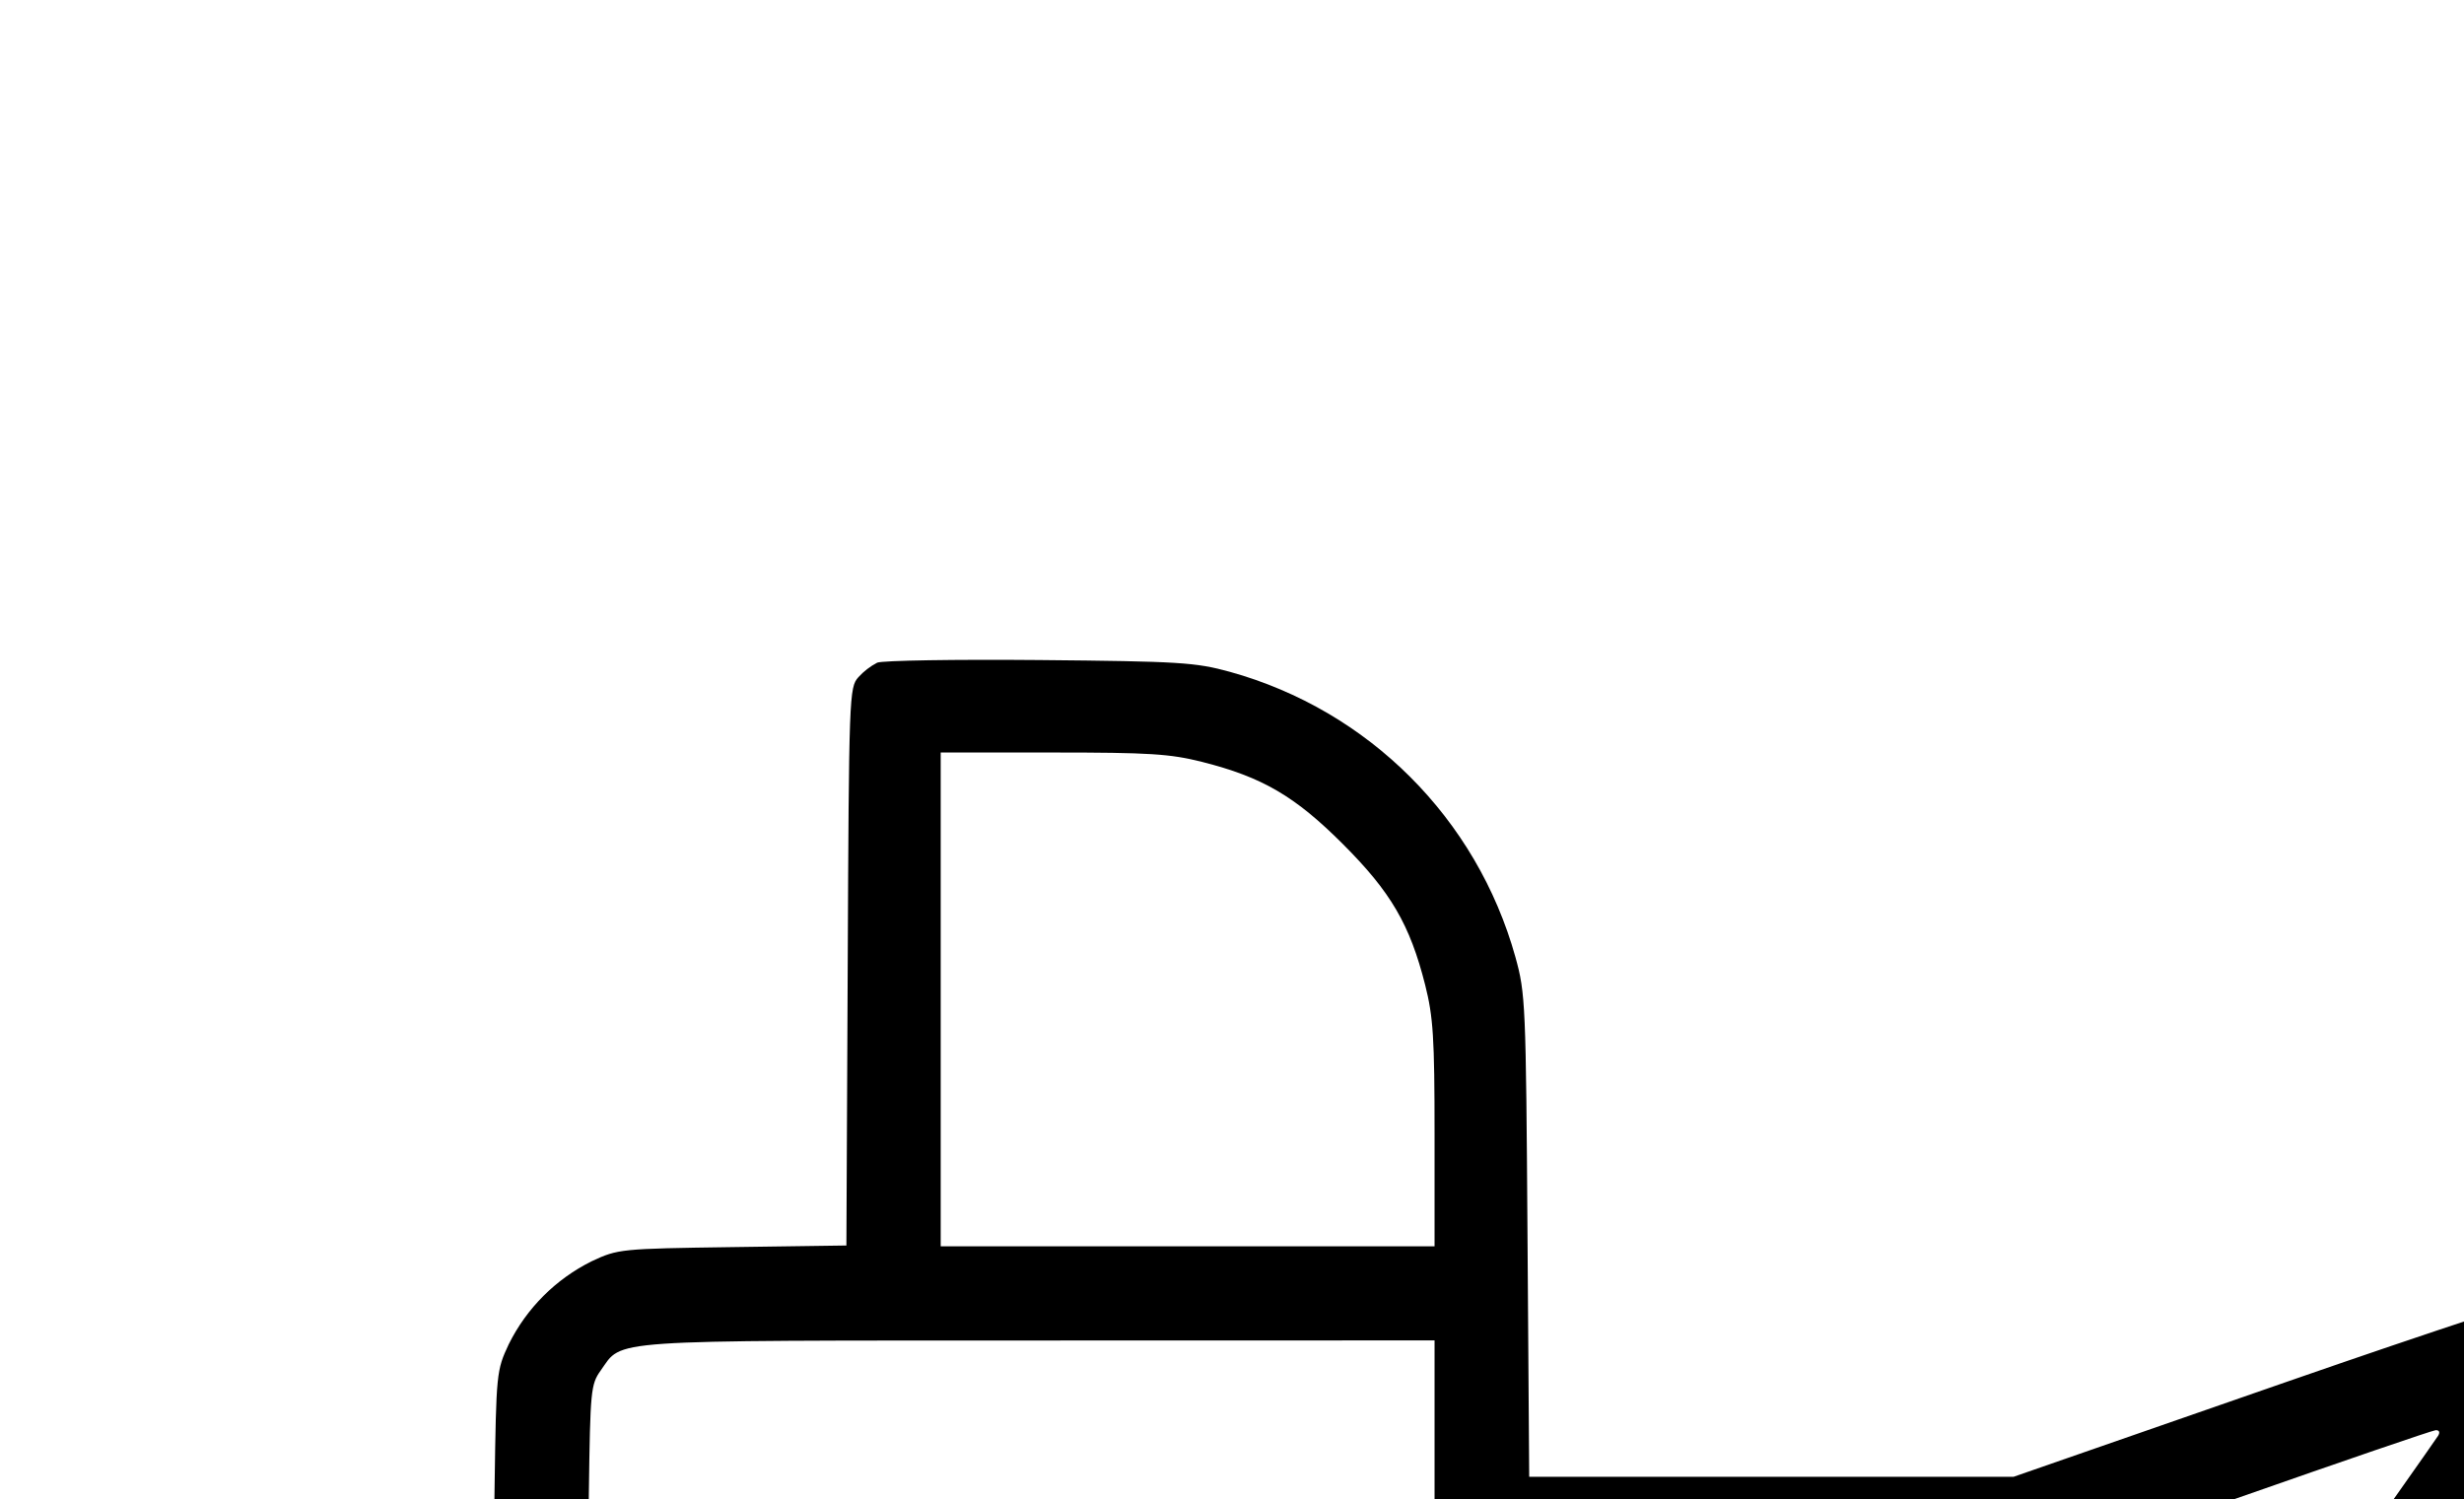
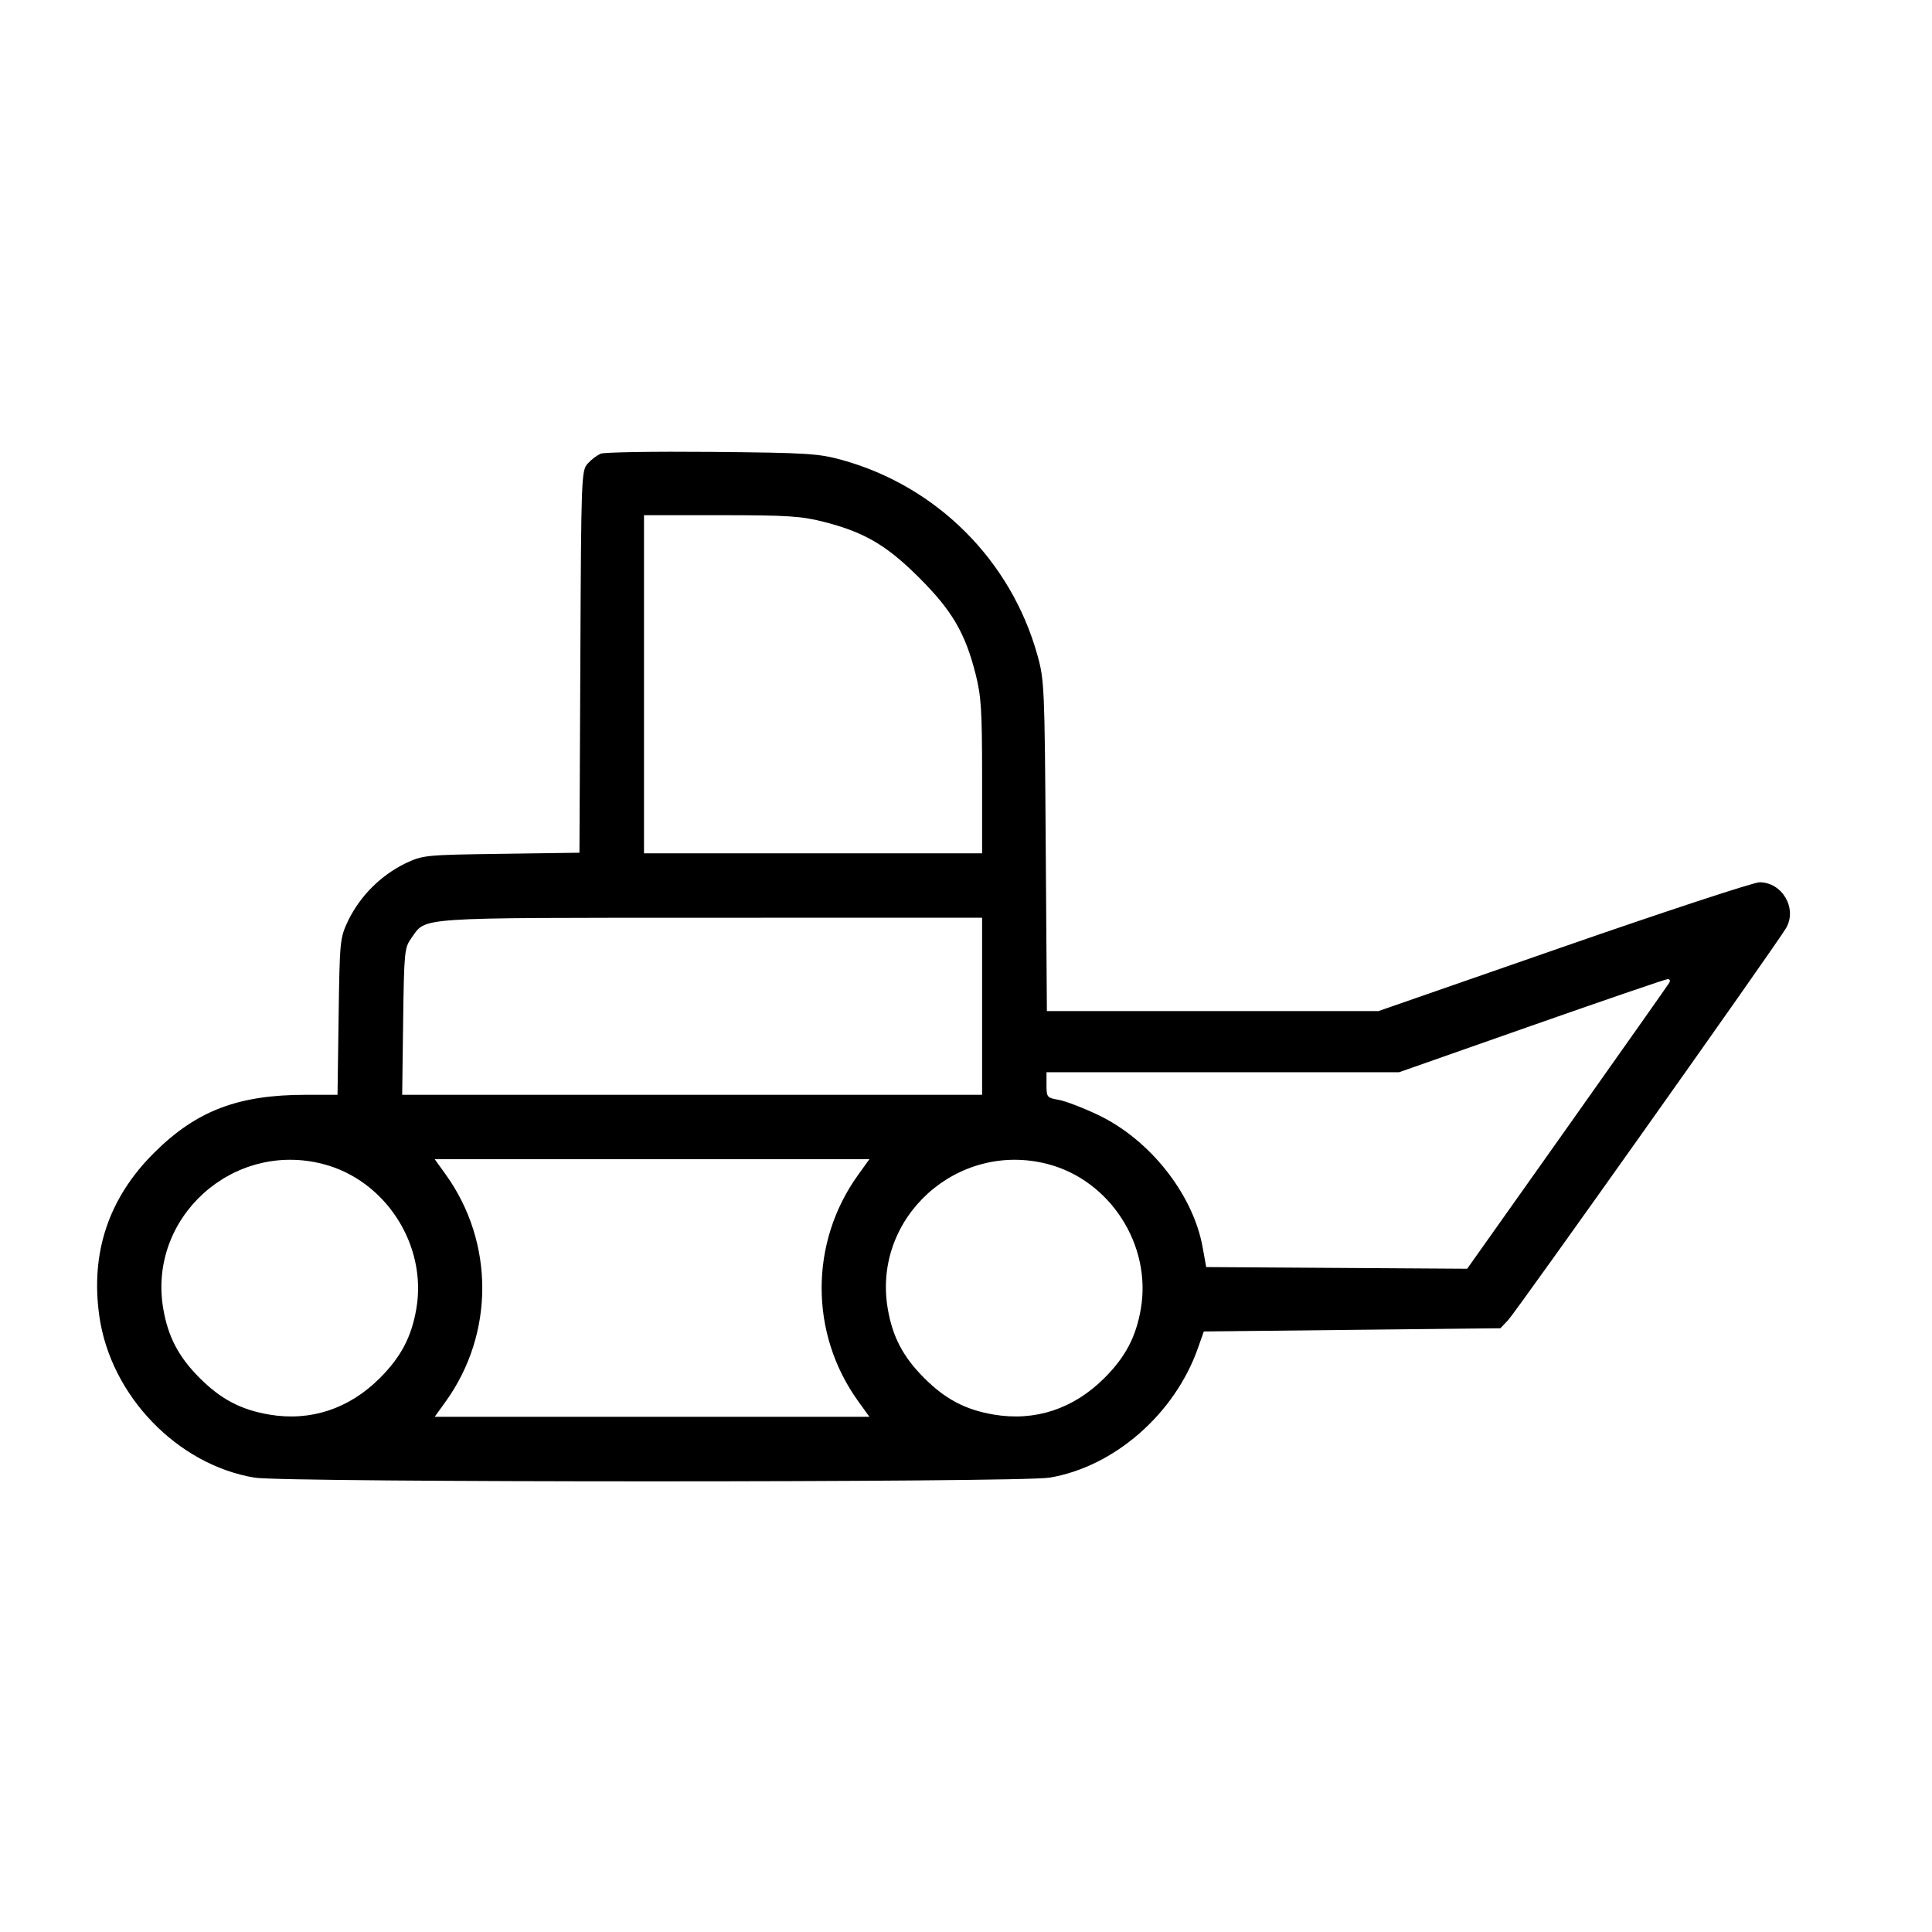
- <svg xmlns="http://www.w3.org/2000/svg">
+ <svg xmlns="http://www.w3.org/2000/svg" viewBox="0 0 60 60">
  <path d="M18.65 14.09a1.44 1.44 0 0 0-.4.309c-.195.216-.201.383-.227 6.152l-.028 5.931-2.422.034c-2.382.034-2.433.039-2.993.301a3.908 3.908 0 0 0-1.763 1.763c-.262.56-.267.61-.301 2.995L10.482 34H9.5c-2.104 0-3.399.494-4.709 1.796-1.417 1.407-1.988 3.109-1.705 5.086.352 2.46 2.42 4.609 4.822 5.008.92.153 23.764.153 24.684 0 2.007-.334 3.89-1.977 4.61-4.021l.183-.519 4.605-.05 4.606-.05.238-.25c.251-.263 8.363-11.704 8.637-12.182.349-.609-.123-1.418-.827-1.418-.181 0-2.918.9-6.082 2l-5.752 2H32.512l-.036-5.125c-.033-4.936-.043-5.155-.257-5.925a8.72 8.72 0 0 0-6.069-6.065c-.734-.202-1.068-.223-4.05-.251-1.787-.016-3.34.009-3.45.056m6.909 2.11c1.281.324 1.974.729 2.993 1.748 1.019 1.019 1.424 1.712 1.748 2.993.172.682.2 1.12.2 3.175V26.5H20V16h2.384c2.055 0 2.493.028 3.175.2M30.5 31.25V34H12.49l.03-2.275c.029-2.164.041-2.29.252-2.586.476-.667-.007-.634 9.303-.637L30.5 28.5v2.75m21.338-.725c-.041.069-1.469 2.094-3.173 4.501l-3.1 4.376-4.052-.026-4.053-.026-.112-.619c-.297-1.645-1.639-3.342-3.248-4.107-.467-.222-1.019-.433-1.225-.468-.359-.062-.375-.082-.375-.461V33.3l5.475-.001h5.475l4.1-1.44c2.255-.791 4.159-1.444 4.231-1.449.078-.006.101.04.057.115m-41.799 5.626c1.937.505 3.23 2.514 2.891 4.493-.15.876-.476 1.496-1.133 2.153-.959.959-2.157 1.353-3.441 1.133-.876-.15-1.496-.476-2.153-1.133S5.22 41.52 5.07 40.644c-.485-2.832 2.161-5.224 4.969-4.493m16.613.333a6.012 6.012 0 0 0-.003 7.028L27 44H13.5l.351-.488a6.038 6.038 0 0 0 0-7.024L13.5 36H27l-.348.484m5.887-.333c1.937.505 3.23 2.514 2.891 4.493-.15.876-.476 1.496-1.133 2.153-.959.959-2.157 1.353-3.441 1.133-.876-.15-1.496-.476-2.153-1.133s-.983-1.277-1.133-2.153c-.485-2.832 2.161-5.224 4.969-4.493" fill-rule="evenodd" fill="currentColor" />
</svg>
